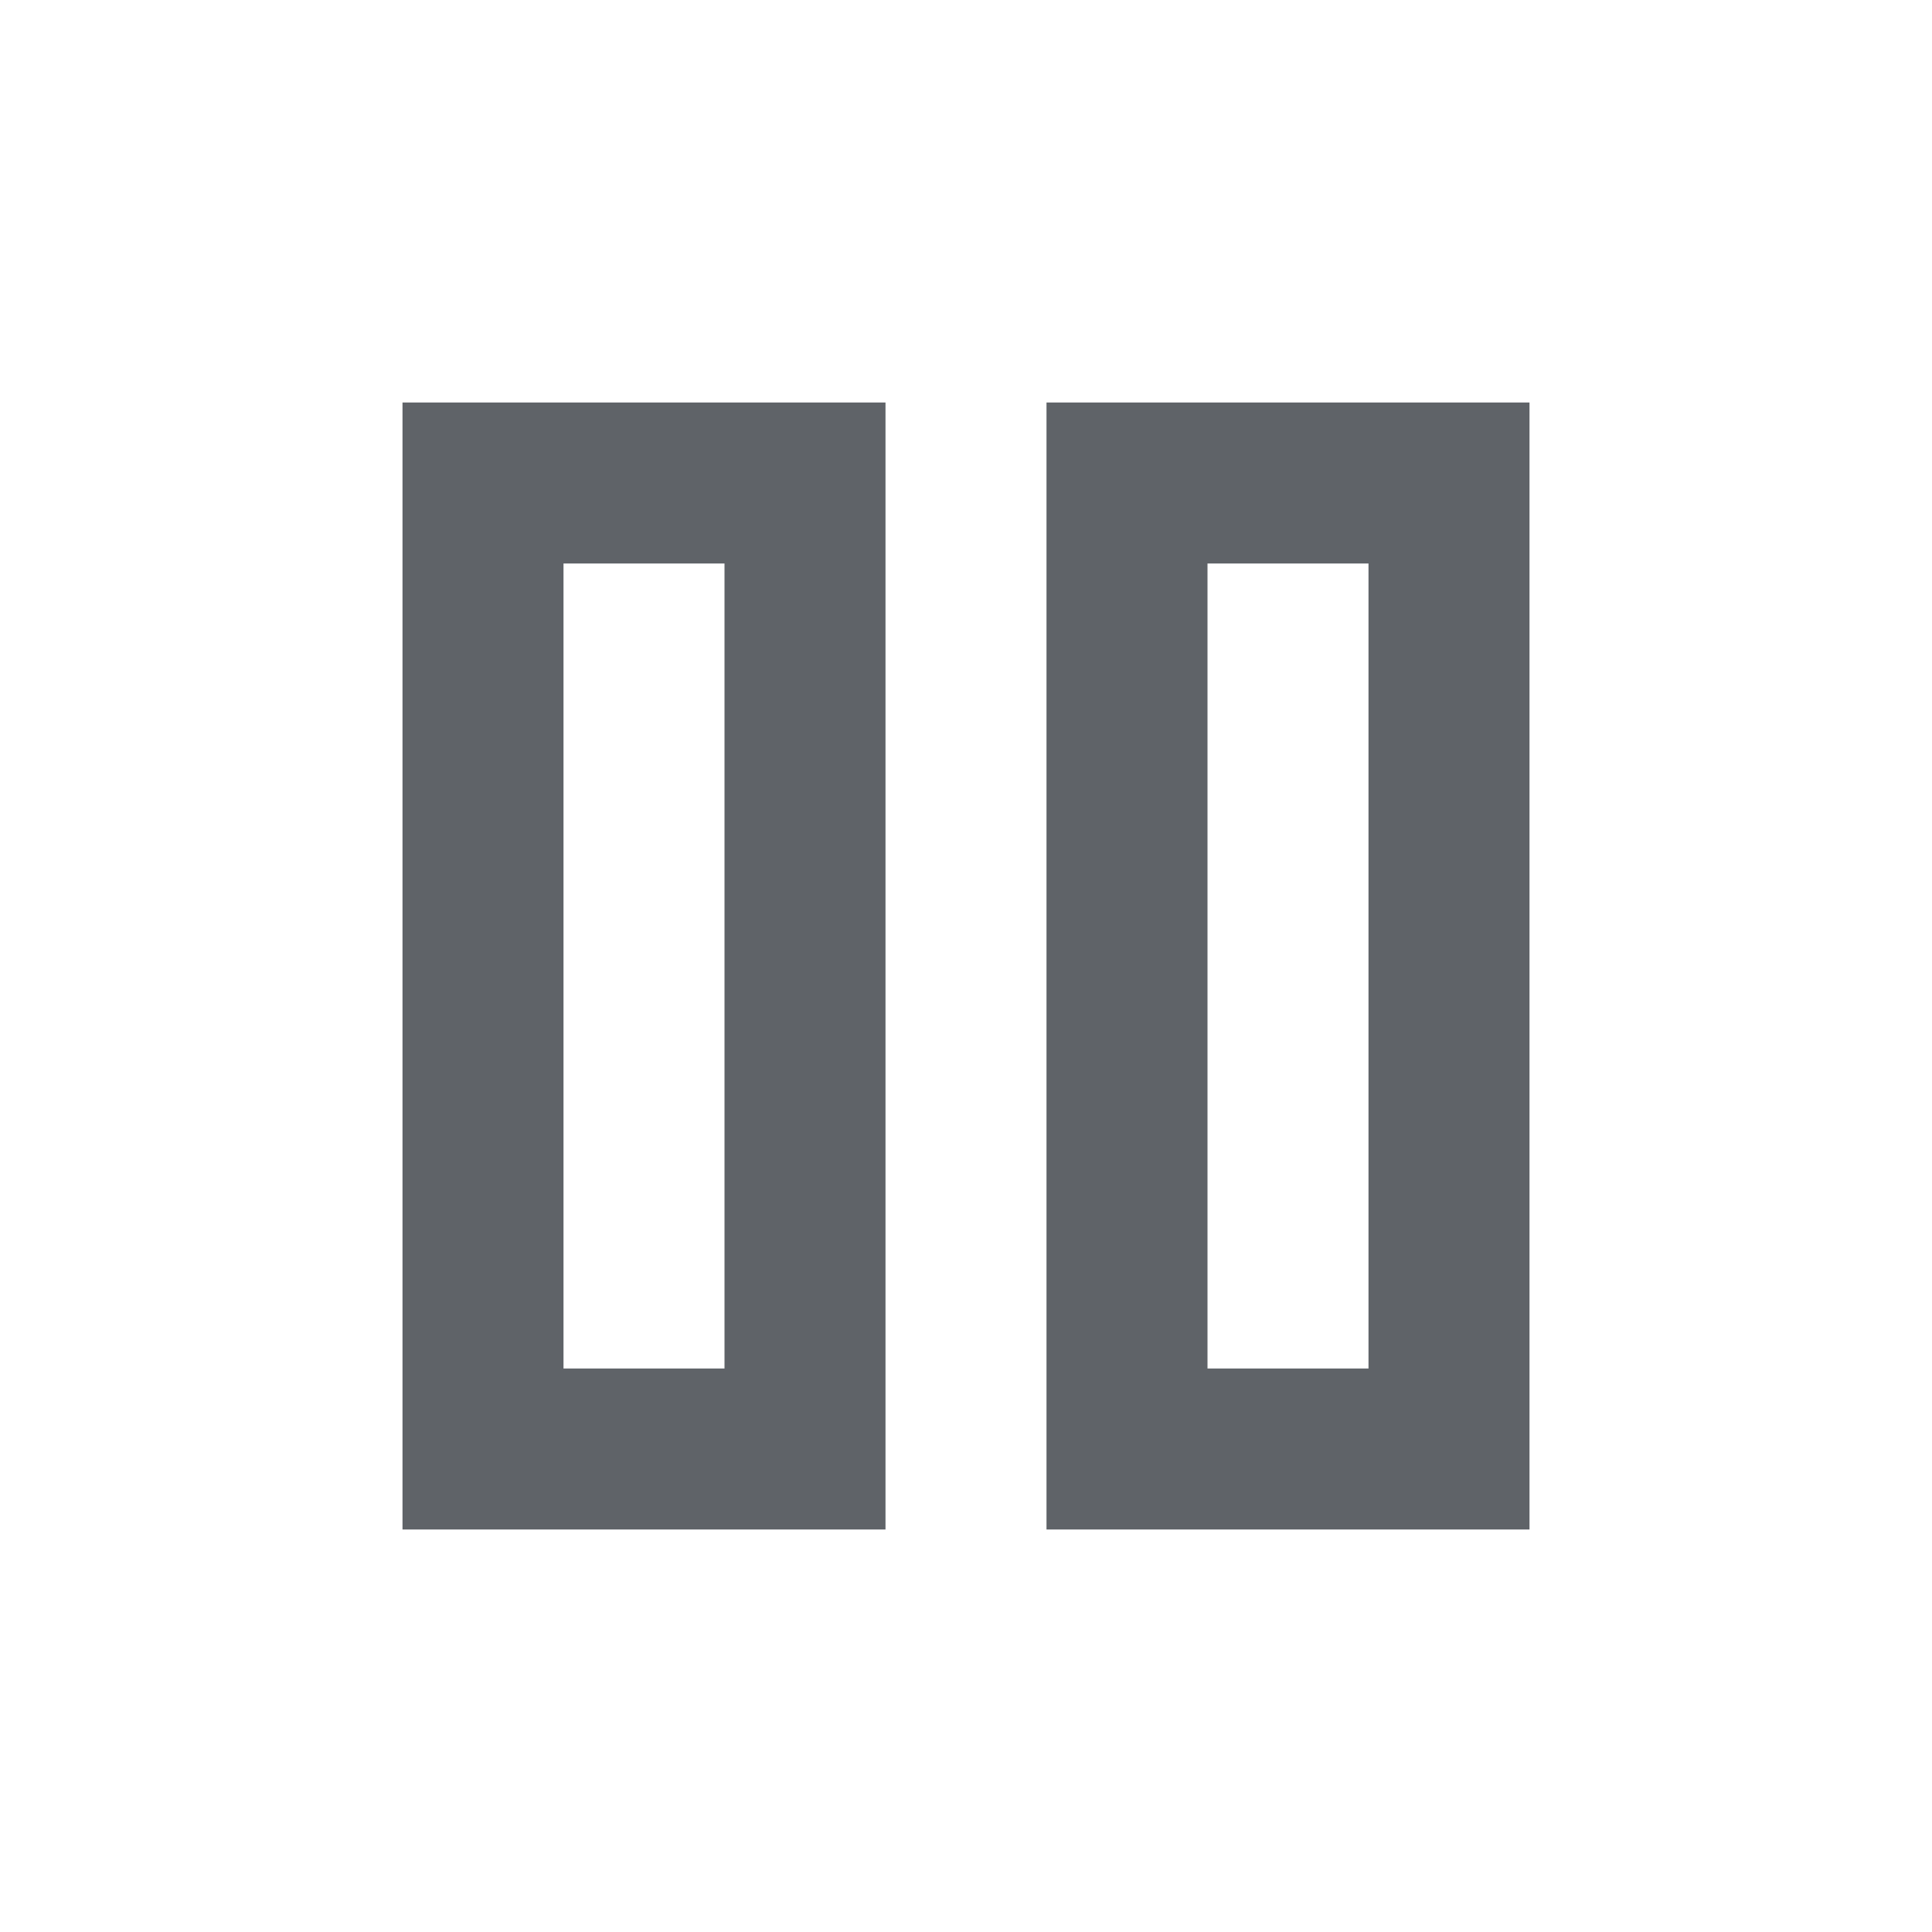
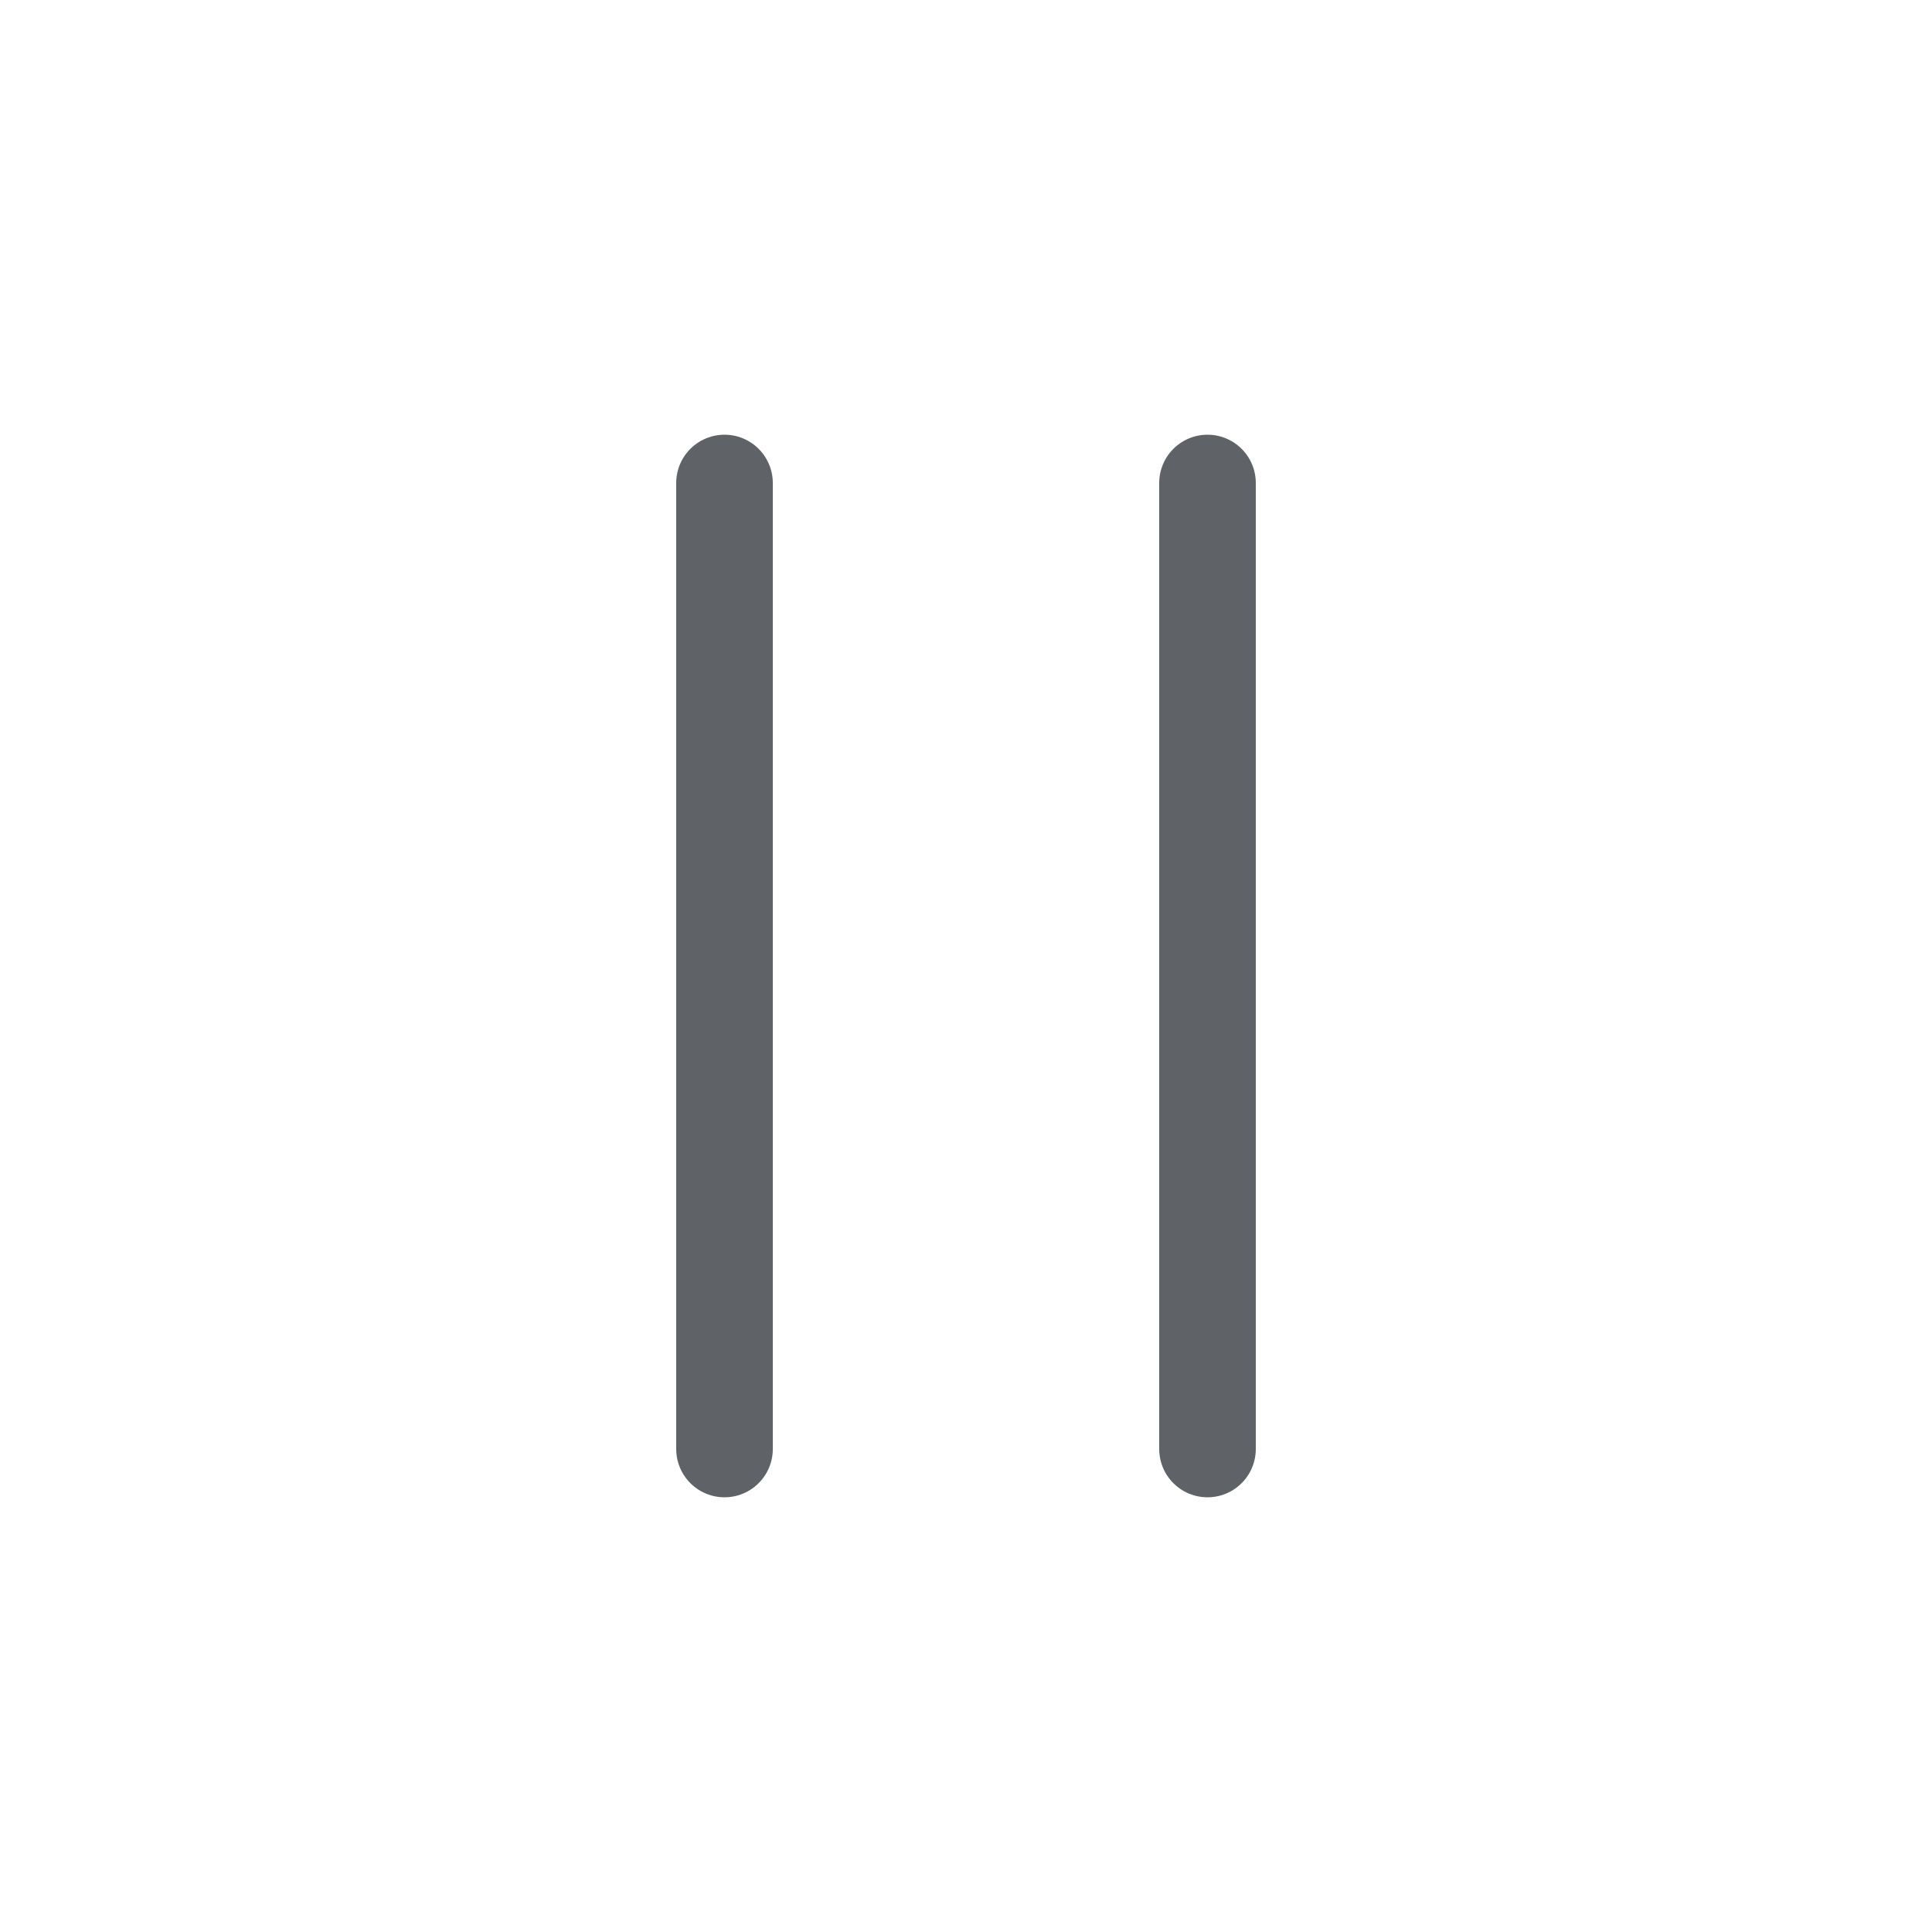
- <svg xmlns="http://www.w3.org/2000/svg" height="24px" viewBox="0 -960 960 960" width="24px" fill="#5f6368">
-   <path d="M520-200v-560h240v560H520Zm-320 0v-560h240v560H200Zm400-80h80v-400h-80v400Zm-320 0h80v-400h-80v400Zm0-400v400-400Zm320 0v400-400Z" />
+ <svg xmlns="http://www.w3.org/2000/svg" width="24" height="24" viewBox="0 0 24 24" fill="none" stroke="#5f6368" stroke-width="1.2" stroke-linecap="round" stroke-linejoin="round">
+   <path d="M9 6v12m6-12v12" />
</svg>
